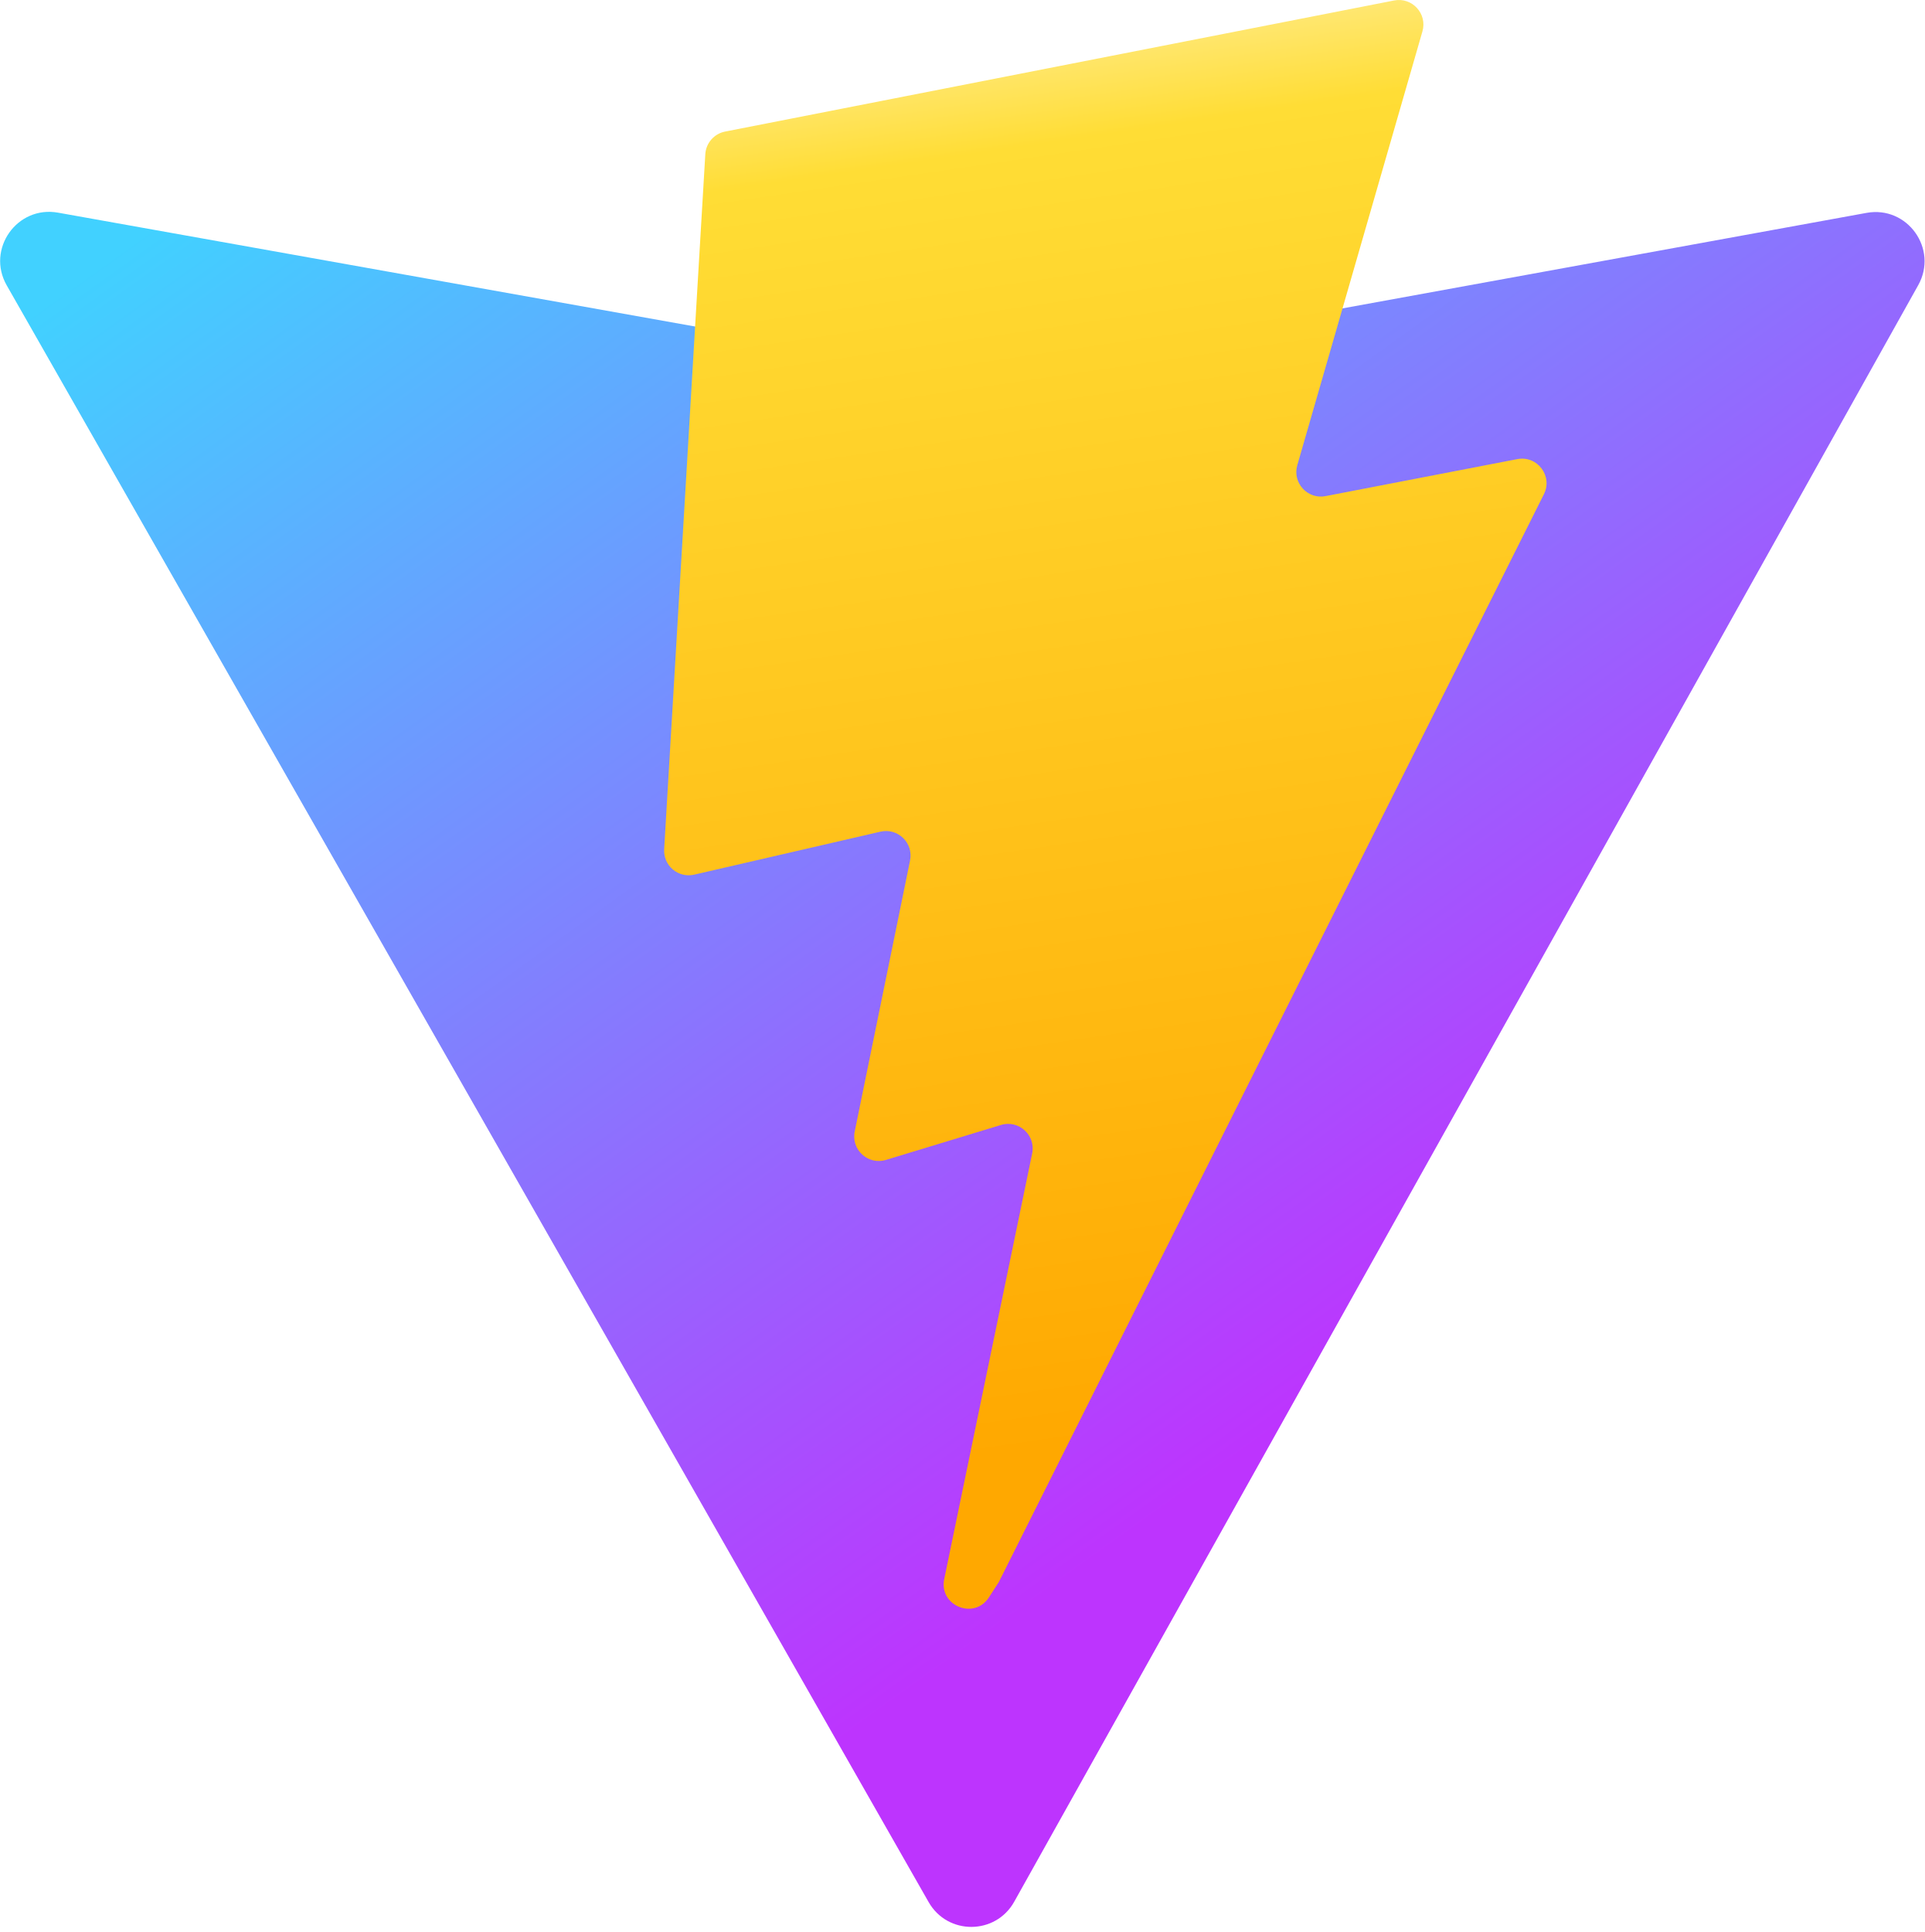
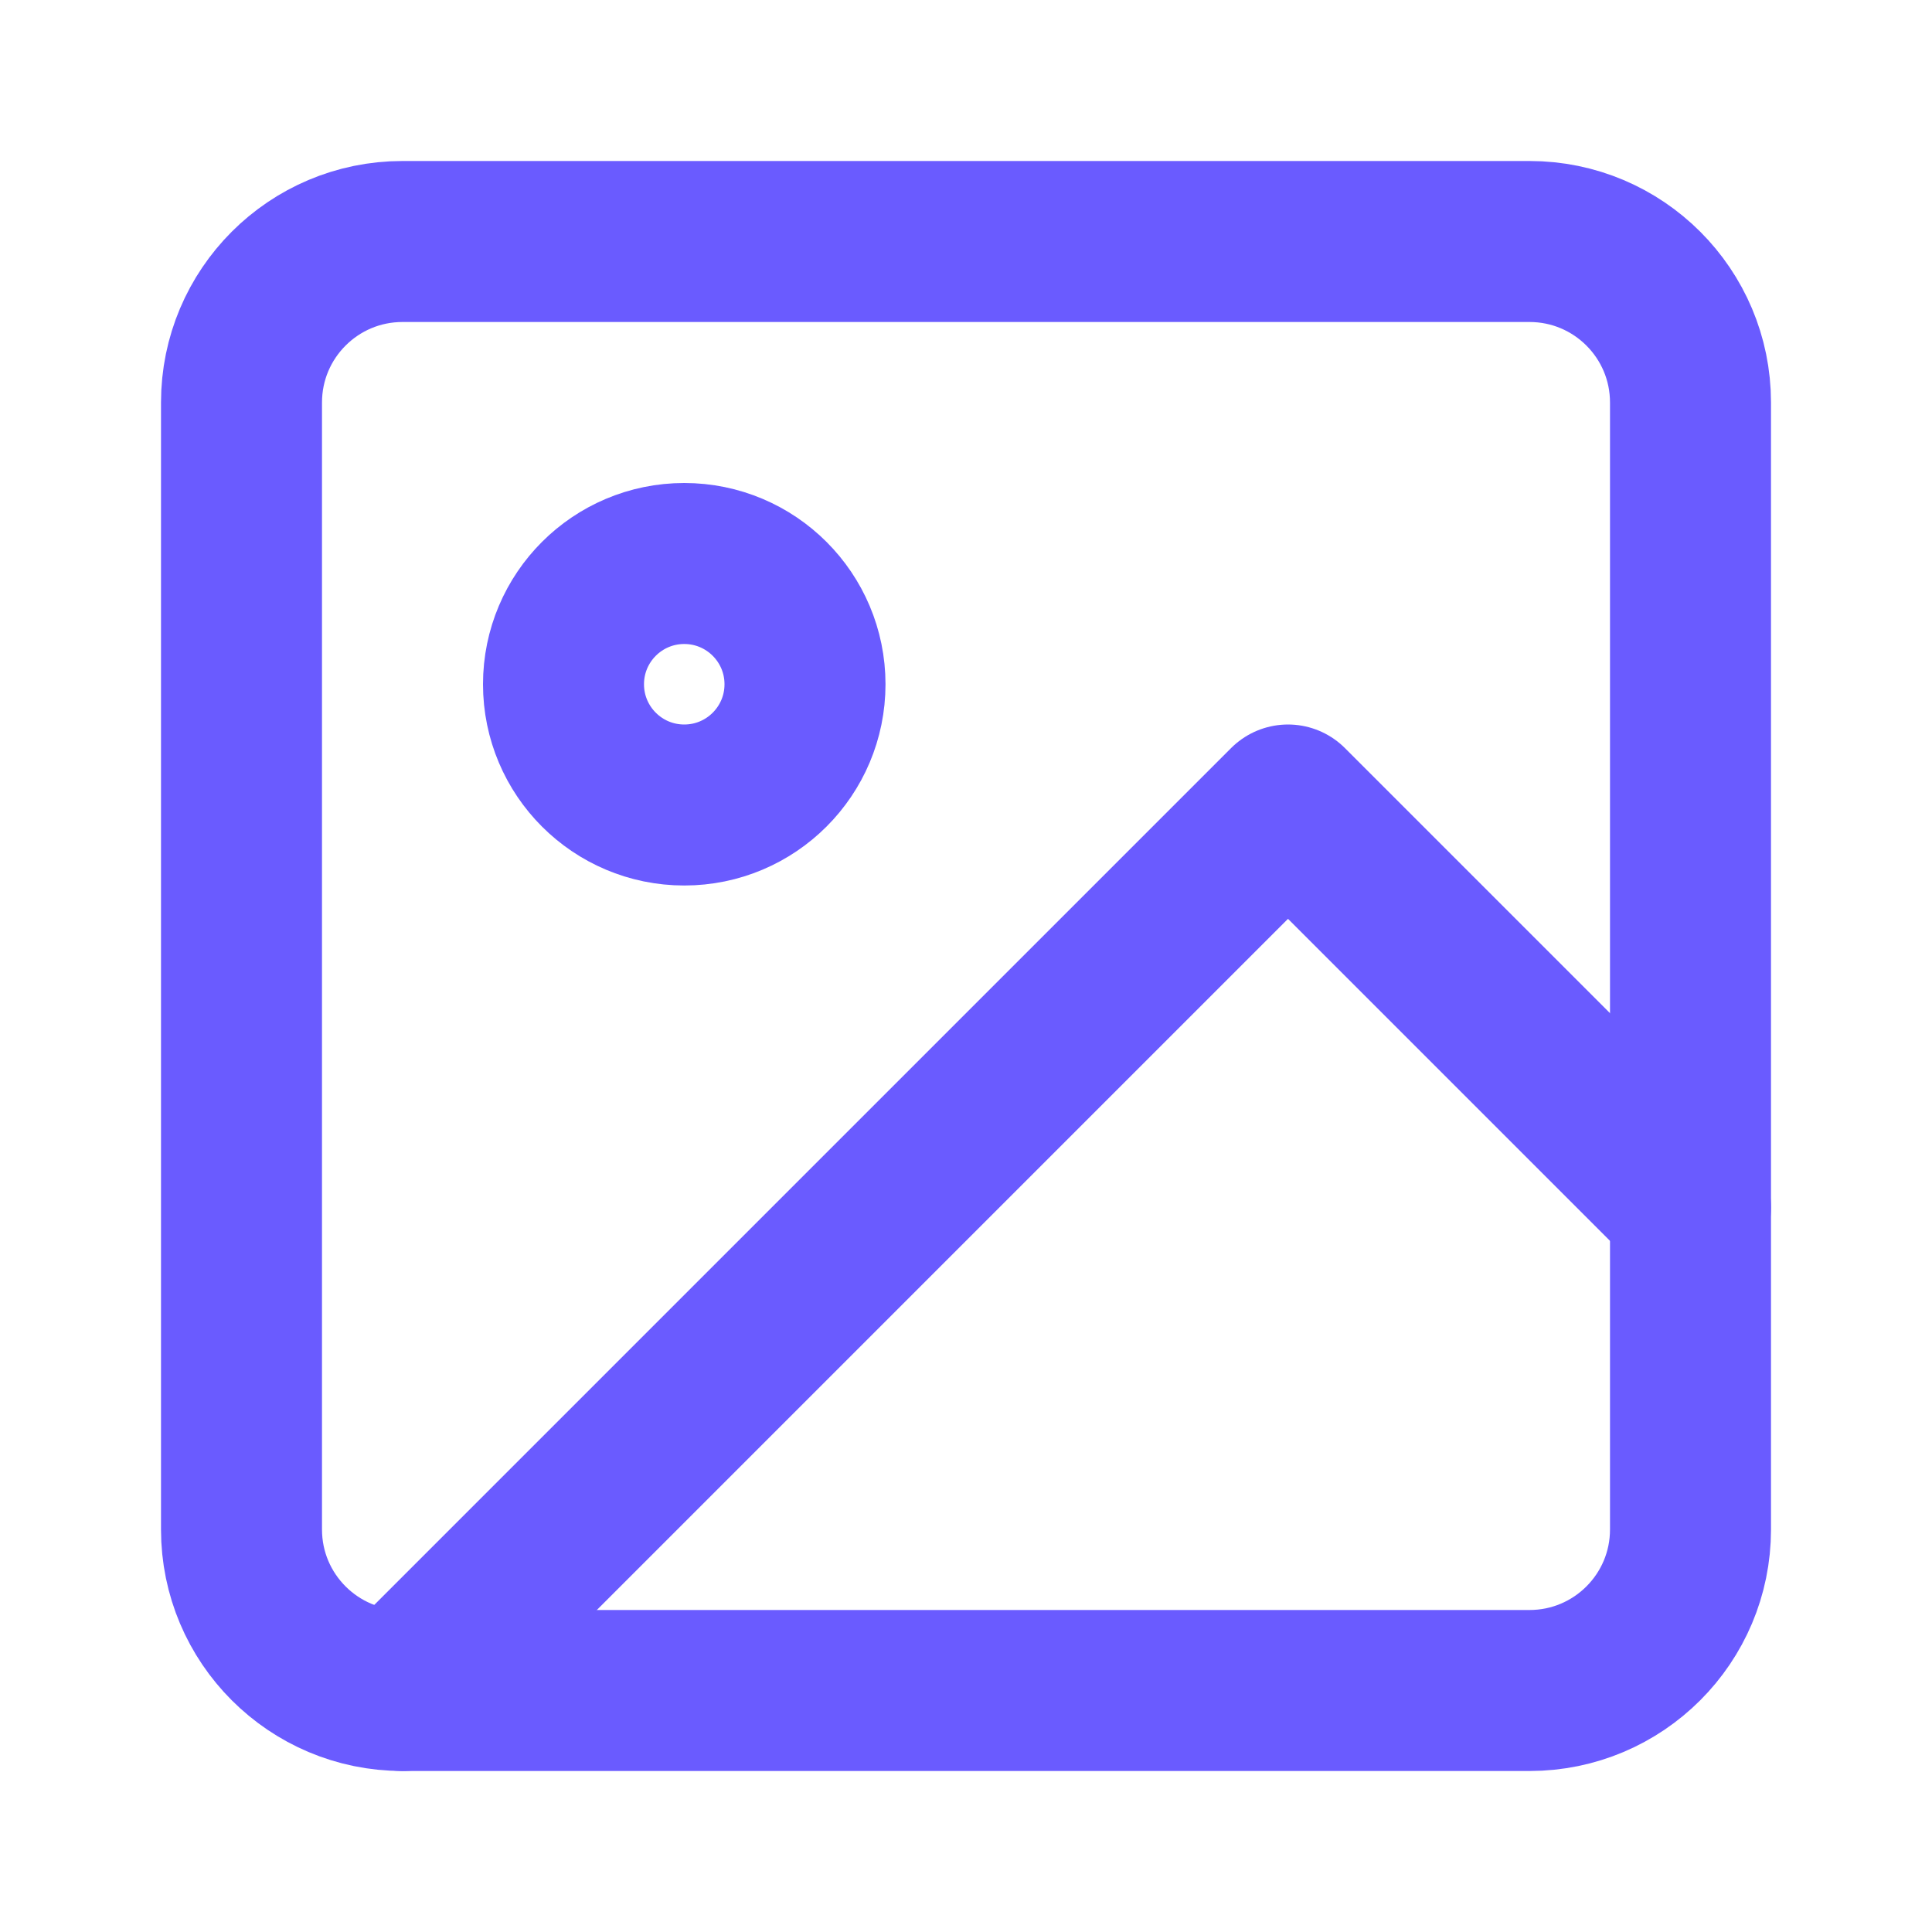
- <svg xmlns="http://www.w3.org/2000/svg" aria-hidden="true" role="img" class="iconify iconify--logos" width="31.88" height="32" preserveAspectRatio="xMidYMid meet" viewBox="0 0 256 257">
-   <defs>
-     <linearGradient id="IconifyId1813088fe1fbc01fb466" x1="-.828%" x2="57.636%" y1="7.652%" y2="78.411%">
-       <stop offset="0%" stop-color="#41D1FF" />
-       <stop offset="100%" stop-color="#BD34FE" />
-     </linearGradient>
-     <linearGradient id="IconifyId1813088fe1fbc01fb467" x1="43.376%" x2="50.316%" y1="2.242%" y2="89.03%">
-       <stop offset="0%" stop-color="#FFEA83" />
-       <stop offset="8.333%" stop-color="#FFDD35" />
-       <stop offset="100%" stop-color="#FFA800" />
-     </linearGradient>
-   </defs>
-   <path fill="url(#IconifyId1813088fe1fbc01fb466)" d="M255.153 37.938L134.897 252.976c-2.483 4.44-8.862 4.466-11.382.048L.875 37.958c-2.746-4.814 1.371-10.646 6.827-9.67l120.385 21.517a6.537 6.537 0 0 0 2.322-.004l117.867-21.483c5.438-.991 9.574 4.796 6.877 9.62Z" />
-   <path fill="url(#IconifyId1813088fe1fbc01fb467)" d="M185.432.063L96.44 17.501a3.268 3.268 0 0 0-2.634 3.014l-5.474 92.456a3.268 3.268 0 0 0 3.997 3.378l24.777-5.718c2.318-.535 4.413 1.507 3.936 3.838l-7.361 36.047c-.495 2.426 1.782 4.5 4.151 3.78l15.304-4.649c2.372-.72 4.652 1.36 4.15 3.788l-11.698 56.621c-.732 3.542 3.979 5.473 5.943 2.437l1.313-2.028l72.516-144.72c1.215-2.423-.88-5.186-3.54-4.672l-25.505 4.922c-2.396.462-4.435-1.77-3.759-4.114l16.646-57.705c.677-2.35-1.37-4.583-3.769-4.113Z" />
+ <svg xmlns="http://www.w3.org/2000/svg" stroke="#6A5BFF" fill="none" stroke-width="2" viewBox="0 0 24 24" stroke-linecap="round" stroke-linejoin="round" height="200px" width="200px">
+   <rect x="3" y="3" width="18" height="18" rx="2" ry="2" />
+   <circle cx="8.5" cy="8.5" r="1.5" />
+   <polyline points="21 15 16 10 5 21" />
</svg>
